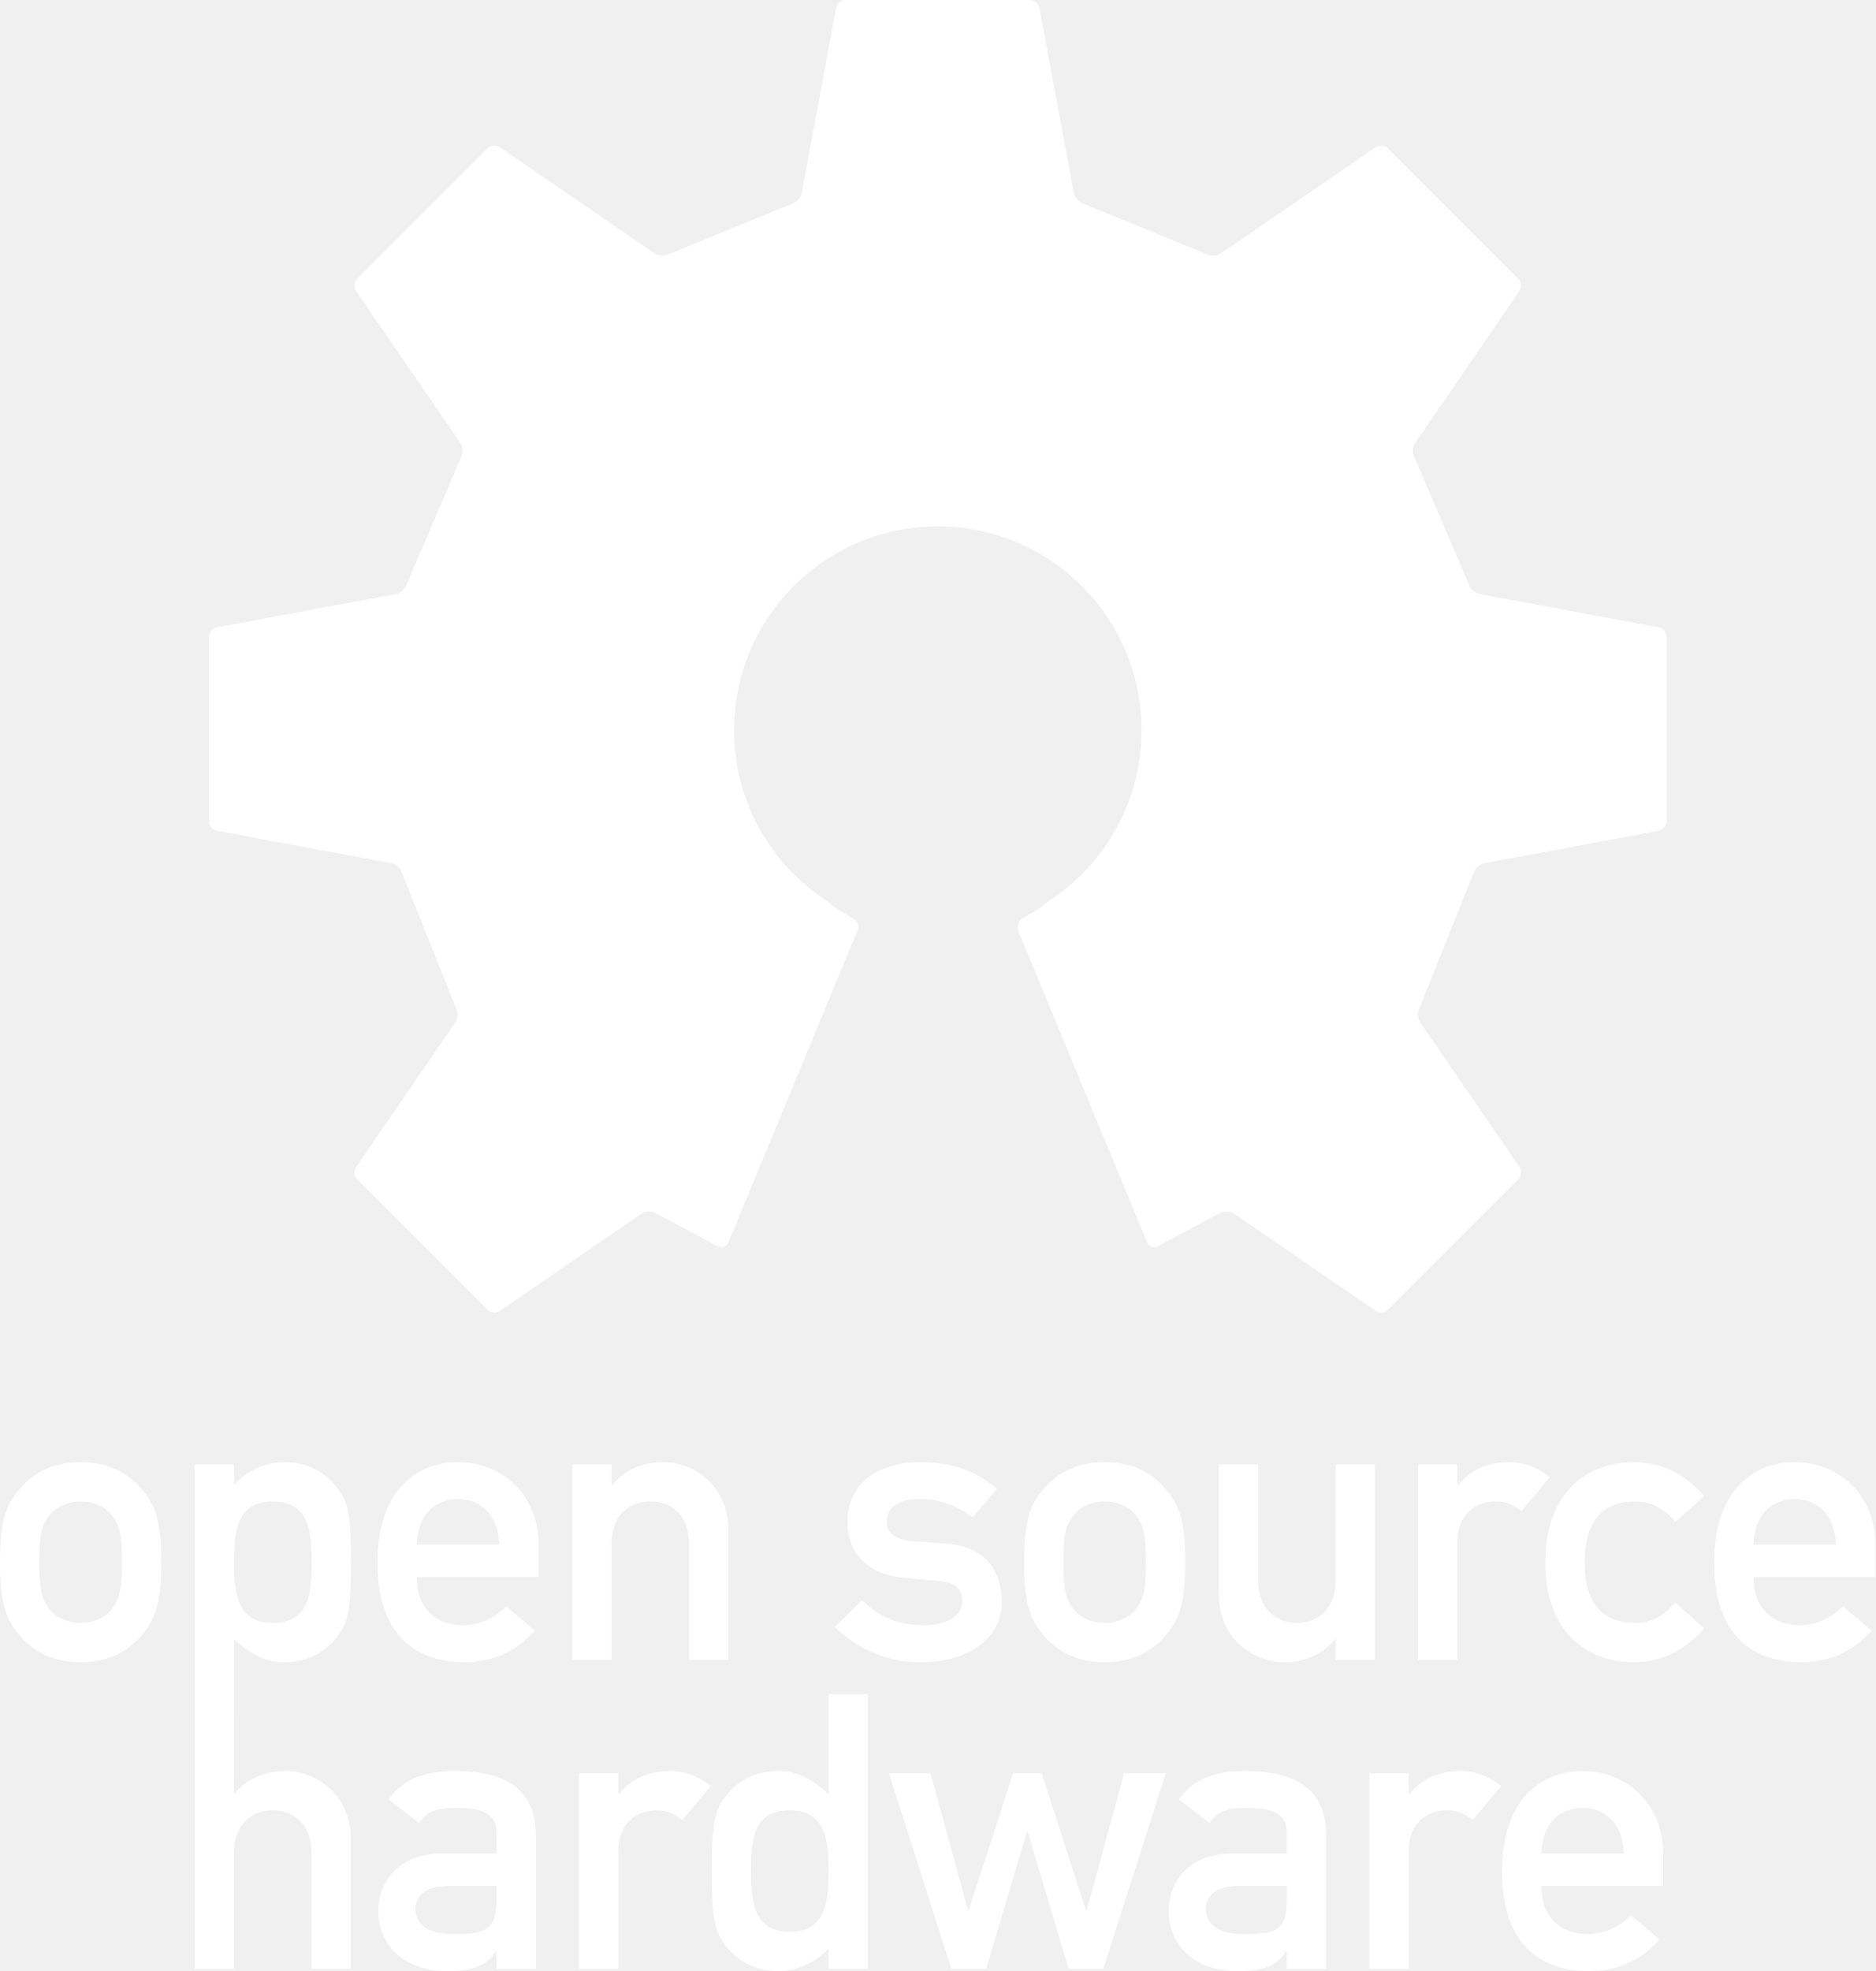
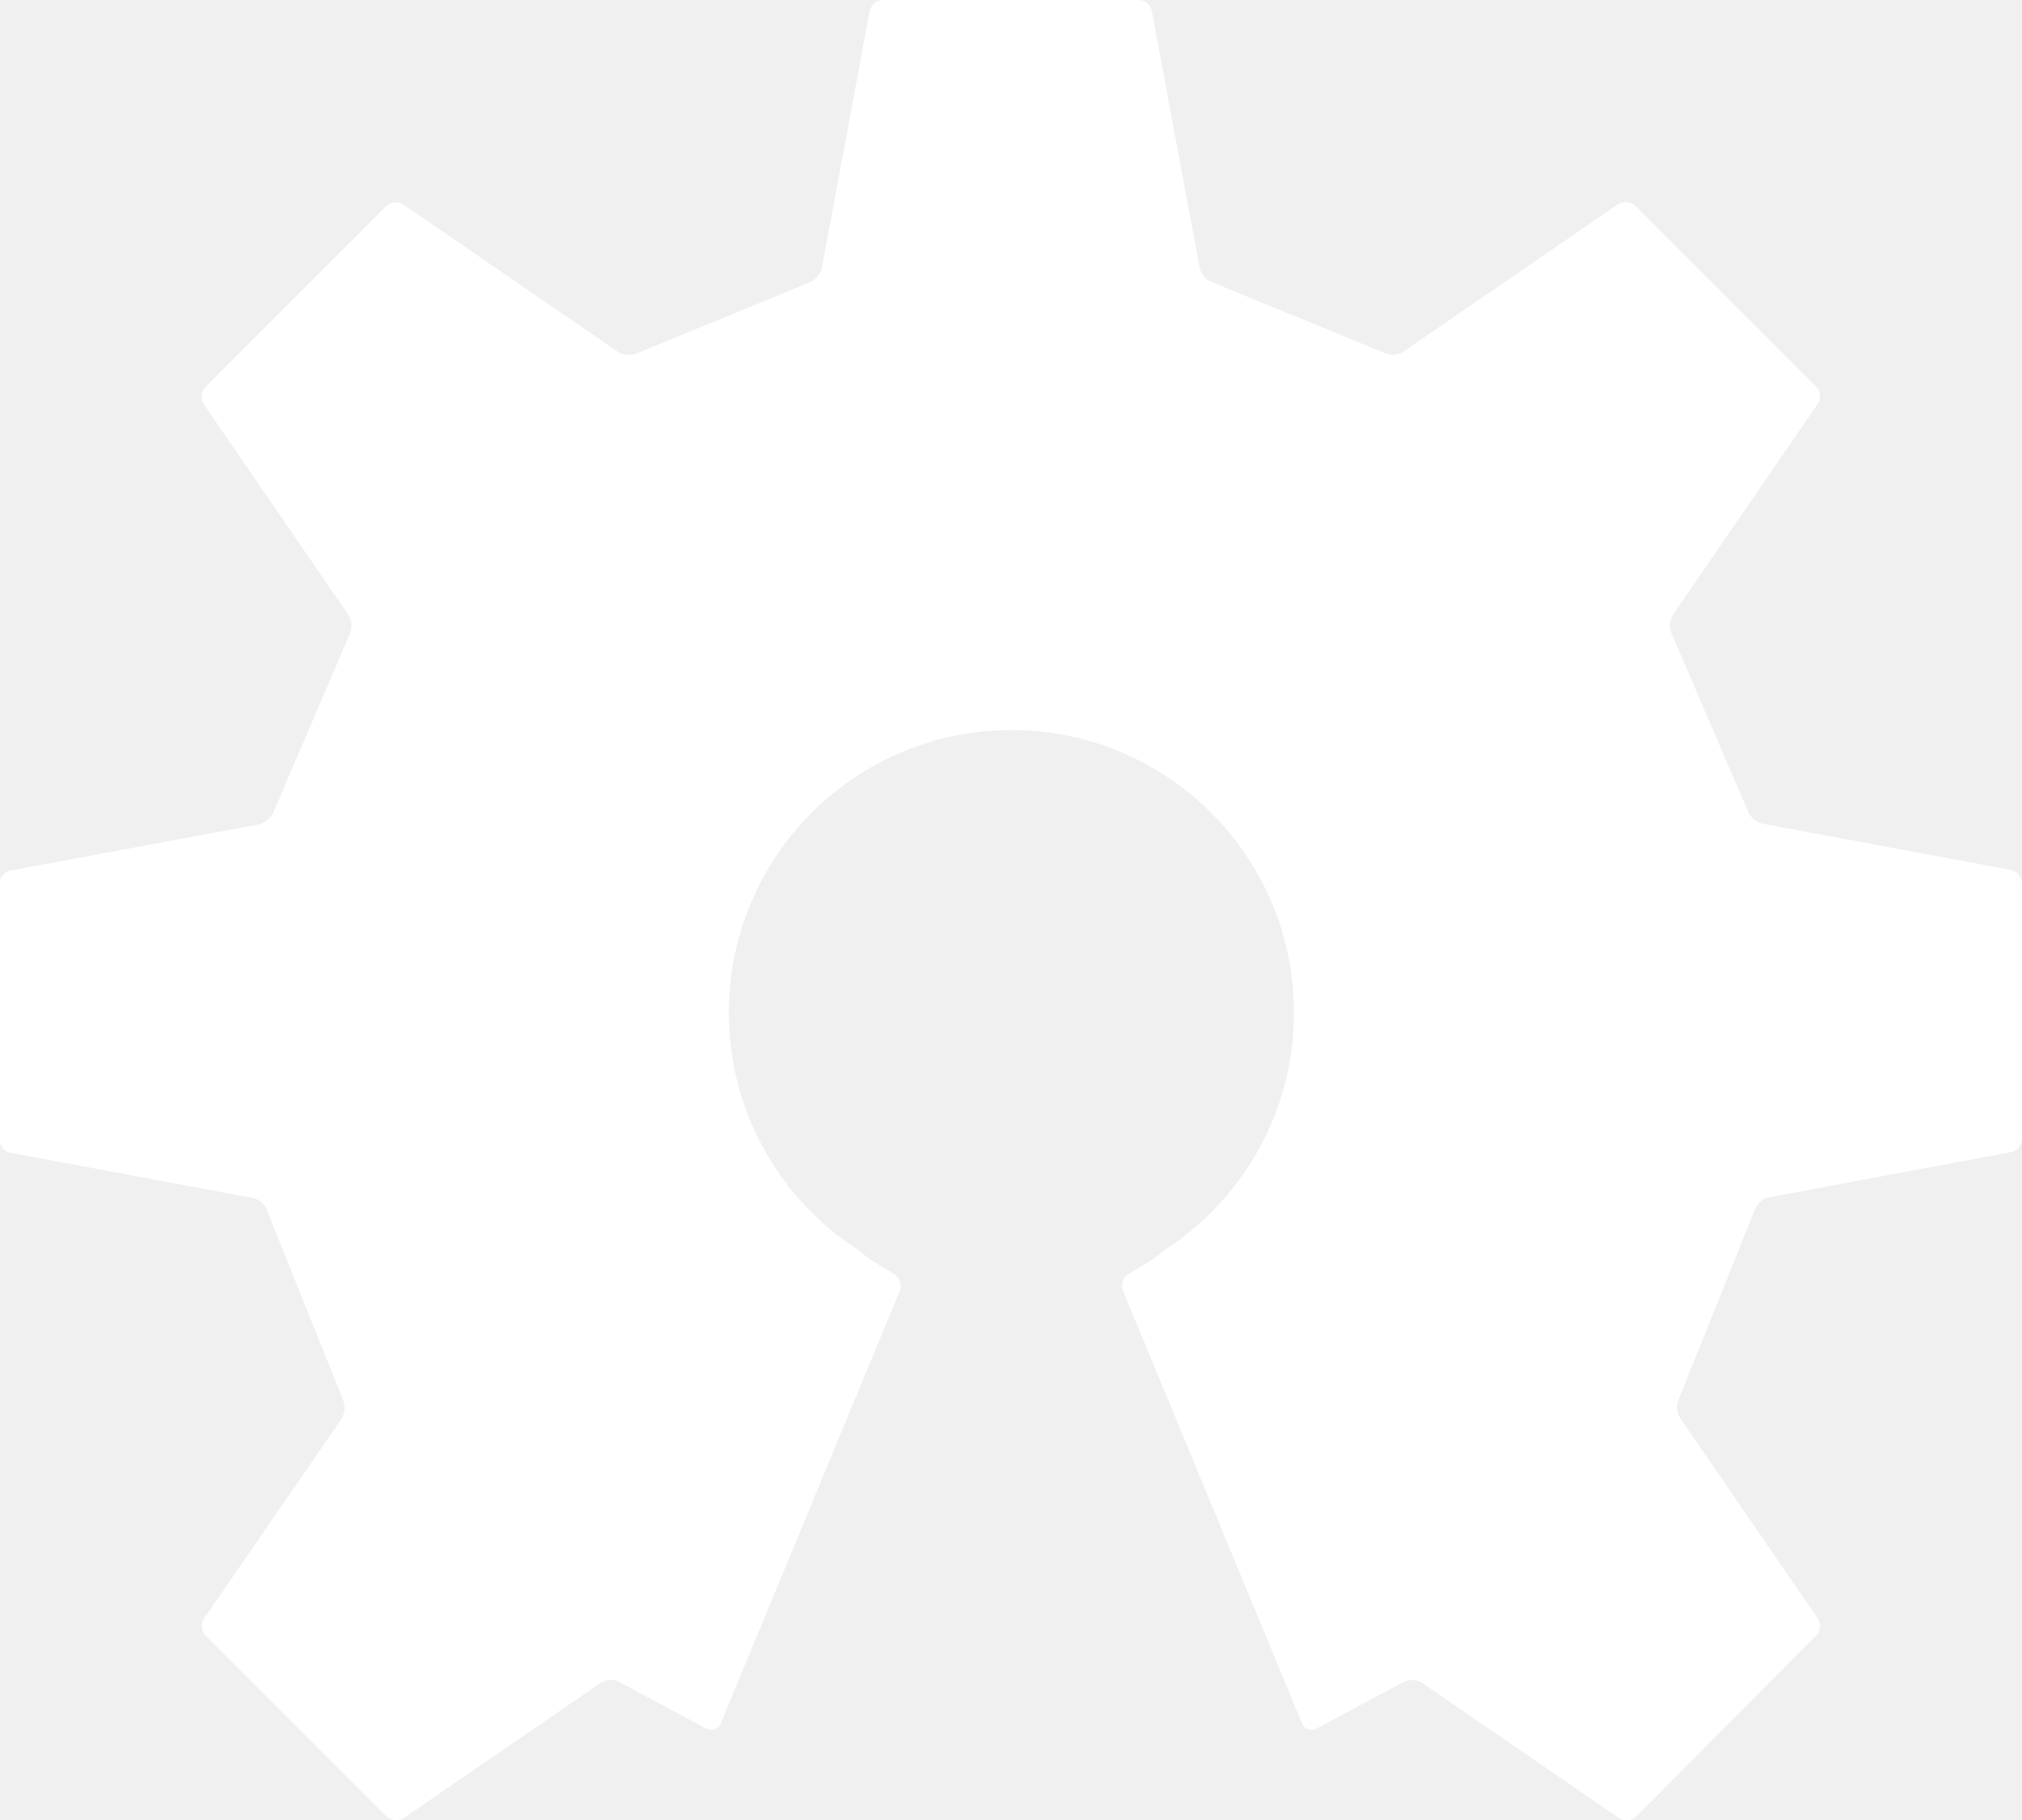
- <svg xmlns="http://www.w3.org/2000/svg" width="8mm" height="8.406mm" viewBox="0 0 8 8.406" version="1.1" id="svg1" xml:space="preserve">
+ <svg xmlns="http://www.w3.org/2000/svg" width="6.219mm" height="5.597mm" viewBox="0 0 6.219 5.597" version="1.1" id="svg1" xml:space="preserve">
  <defs id="defs1">
    <style id="style1">.cls-1{fill-rule:evenodd;}.cls-1,.cls-2{fill:#fff;}</style>
  </defs>
-   <g id="layer1" transform="translate(-15.07528,-50.34185)">
-     <g id="g1" transform="matrix(0.01142824,0,0,0.01142824,15.07528,50.34196)" style="stroke-width:23.152">
-       <path class="cls-2" d="m 619.12,234.11 -66.81,-12.42 c -1.63,-0.3 -3.41,-1.83 -3.95,-3.4 l -20.48,-47.78 c -0.76,-1.48 -0.62,-3.79 0.33,-5.17 l 38.93,-56.74 c 0.93,-1.37 0.75,-3.44 -0.43,-4.62 L 518.09,55.36 c -1.17,-1.17 -3.25,-1.37 -4.61,-0.43 l -57.73,39.62 c -1.37,0.94 -3.71,1.11 -5.19,0.37 L 404.25,75.96 c -1.57,-0.52 -3.11,-2.28 -3.41,-3.91 L 387.98,2.95 c -0.3,-1.63 -1.91,-2.96 -3.56,-2.96 h -68.77 c -1.65,0 -3.26,1.33 -3.56,2.96 l -12.86,69.1 c -0.31,1.63 -1.84,3.39 -3.41,3.91 L 249.5,94.92 c -1.49,0.73 -3.83,0.56 -5.19,-0.37 L 186.58,54.93 c -1.37,-0.94 -3.45,-0.75 -4.62,0.43 l -48.62,48.62 c -1.17,1.17 -1.37,3.25 -0.43,4.62 l 38.93,56.74 c 0.93,1.37 1.08,3.69 0.32,5.17 l -20.48,47.78 c -0.54,1.57 -2.32,3.1 -3.95,3.4 l -66.81,12.42 c -1.63,0.31 -2.96,1.91 -2.96,3.57 v 68.76 c 0,1.66 1.34,3.27 2.97,3.57 l 65.17,12.13 c 1.63,0.3 3.37,1.85 3.87,3.43 l 20.35,50.82 c 0.73,1.49 0.56,3.82 -0.39,5.19 l -37.02,53.94 c -0.93,1.37 -0.74,3.45 0.43,4.62 l 48.63,48.62 c 1.17,1.17 3.25,1.36 4.62,0.43 l 52.99,-36.37 c 1.37,-0.93 3.65,-1.01 5.08,-0.17 l 23.37,12.48 c 1.48,0.76 3.21,0.12 3.84,-1.41 l 48.18,-116.43 c 0.64,-1.53 0,-3.49 -1.41,-4.35 l -5.85,-3.58 c -1.08,-0.66 -2.55,-1.79 -3.7,-2.83 C 287.99,323.02 274,299.39 274,272.48 c 0,-42 34.05,-76.04 76.04,-76.04 41.99,0 76.04,34.05 76.04,76.04 0,26.91 -13.99,50.55 -35.09,64.05 -1.14,1.04 -2.61,2.17 -3.69,2.83 l -5.85,3.58 c -1.41,0.87 -2.05,2.82 -1.41,4.35 l 48.18,116.43 c 0.63,1.53 2.36,2.17 3.84,1.41 l 23.37,-12.48 c 1.43,-0.83 3.71,-0.76 5.08,0.17 l 52.99,36.37 c 1.37,0.93 3.45,0.74 4.61,-0.43 l 48.63,-48.62 c 1.17,-1.17 1.37,-3.26 0.43,-4.62 l -37.02,-53.94 c -0.93,-1.37 -1.11,-3.7 -0.38,-5.19 l 20.35,-50.82 c 0.5,-1.58 2.23,-3.13 3.87,-3.43 l 65.17,-12.13 c 1.63,-0.3 2.96,-1.91 2.96,-3.57 v -68.76 c 0.01,-1.66 -1.32,-3.26 -2.95,-3.57" id="path1" style="stroke-width:23.152" />
-       <path class="cls-1" d="m 185.31,734.72 h 14.68 v -49.8 c 0,-17.99 -12.38,-24.04 -30.37,-24.04 -10.94,0 -19,2.87 -24.61,10.65 l 11.51,8.78 c 2.59,-4.17 6.19,-5.62 13.82,-5.62 10.51,0 14.97,2.45 14.97,9.36 v 7.63 h -20.3 c -15.69,0 -23.75,9.94 -23.75,21.59 0,12.67 9.5,22.31 25.76,22.31 9.93,0 14.97,-2.3 17.99,-7.34 h 0.29 v 6.48 z m 0,-25.62 c 0,11.38 -4.17,12.67 -16.41,12.67 -9.93,0 -13.82,-4.32 -13.82,-9.21 0,-5.33 4.03,-8.79 12.67,-8.79 h 17.56 z" id="path2" style="stroke-width:23.152" />
-       <path class="cls-1" d="m 216.12,734.72 h 14.68 v -43.9 c 0,-10.64 7.06,-15.26 14.25,-15.26 3.74,0 6.19,1.01 9.64,3.6 l 10.65,-12.67 c -4.46,-3.45 -9.35,-5.61 -15.26,-5.61 -7.77,0 -14.4,2.88 -19,8.64 h -0.29 v -7.77 h -14.68 v 72.97 z" id="path3" style="stroke-width:23.152" />
-       <path class="cls-1" d="m 309.26,734.72 h 14.68 V 632.23 h -14.68 v 37.28 c -5.47,-5.18 -11.37,-8.64 -18.86,-8.64 -8.92,0 -15.4,4.02 -19.57,9.5 -4.03,5.17 -5.18,9.92 -5.18,27.78 0,17.86 1.15,22.73 5.18,27.92 4.17,5.47 10.65,9.5 19.57,9.5 7.49,0 14.25,-3.46 18.86,-8.49 v 7.63 z m -14.39,-59.16 c 13.68,0 14.4,12.1 14.4,22.61 0,10.51 -0.72,22.73 -14.4,22.73 -13.68,0 -14.54,-11.37 -14.54,-22.73 0,-11.36 0.72,-22.61 14.54,-22.61" id="path4" style="stroke-width:23.152" />
-       <polygon class="cls-1" points="347.34,661.75 331.8,661.75 355.11,734.72 368.07,734.72 383.32,683.62 383.61,683.62 398.87,734.72 411.83,734.72 435.14,661.75 419.59,661.75 405.64,712.84 405.34,712.84 388.79,661.75 378.14,661.75 361.59,712.84 361.3,712.84 " id="polygon4" style="stroke-width:23.152" />
-       <path class="cls-1" d="M 480.32,734.72 H 495 v -49.8 c 0,-17.99 -12.38,-24.04 -30.37,-24.04 -10.94,0 -19,2.87 -24.62,10.65 l 11.52,8.78 c 2.59,-4.17 6.18,-5.62 13.81,-5.62 10.51,0 14.97,2.45 14.97,9.36 v 7.63 h -20.3 c -15.68,0 -23.75,9.94 -23.75,21.59 0,12.67 9.5,22.31 25.77,22.31 9.93,0 14.97,-2.3 18,-7.34 h 0.28 v 6.48 0 z m 0,-25.62 c 0,11.38 -4.17,12.67 -16.41,12.67 -9.93,0 -13.82,-4.32 -13.82,-9.21 0,-5.33 4.03,-8.79 12.67,-8.79 h 17.56 z" id="path5" style="stroke-width:23.152" />
-       <path class="cls-1" d="m 511.14,734.72 h 14.68 v -43.9 c 0,-10.64 7.05,-15.26 14.25,-15.26 3.75,0 6.19,1.01 9.64,3.6 l 10.65,-12.67 c -4.46,-3.45 -9.36,-5.61 -15.26,-5.61 -7.77,0 -14.39,2.88 -19,8.64 h -0.29 v -7.77 h -14.68 v 72.97 z" id="path6" style="stroke-width:23.152" />
-       <path class="cls-1" d="m 620.79,703.78 v -12.1 c 0,-18.85 -13.96,-30.8 -30.07,-30.8 -14.11,0 -30.08,9.21 -30.08,37.56 0,29.94 17.41,37.14 32.39,37.14 9.79,0 19.14,-3.45 26.34,-11.8 l -10.65,-9.07 c -4.32,4.47 -10.37,7.06 -15.97,7.06 -10.08,0 -17.41,-6.05 -17.41,-17.99 h 45.47 z m -45.47,-12.1 c 0.28,-11.08 6.76,-16.99 15.4,-16.99 8.64,0 14.97,5.91 15.4,16.99 z" id="path7" style="stroke-width:23.152" />
-       <path class="cls-1" d="m 0,582.9 c 0,15.83 2.3,21.88 7.91,28.07 4.03,4.46 10.8,9.35 22.17,9.35 11.37,0 18.13,-4.89 22.17,-9.35 5.61,-6.19 7.92,-12.24 7.92,-28.07 0,-15.83 -2.3,-21.74 -7.92,-27.92 -4.03,-4.46 -10.8,-9.36 -22.17,-9.36 -11.37,0 -18.14,4.9 -22.17,9.36 C 2.3,561.17 0,567.21 0,582.9 m 45.48,0.14 c 0,10.51 -0.86,13.38 -3.6,17.27 -2.16,3.02 -6.77,5.33 -11.8,5.33 -5.03,0 -9.64,-2.3 -11.8,-5.33 -2.74,-3.89 -3.6,-6.76 -3.6,-17.41 0,-10.65 0.87,-13.39 3.6,-17.27 2.16,-3.02 6.76,-5.33 11.8,-5.33 5.04,0 9.64,2.3 11.8,5.33 2.74,3.88 3.6,6.76 3.6,17.41" id="path8" style="stroke-width:23.152" />
-       <path class="cls-1" d="m 201.05,588.51 v -12.09 c 0,-18.86 -13.96,-30.81 -30.08,-30.81 -14.11,0 -30.08,9.22 -30.08,37.57 0,29.93 17.41,37.13 32.38,37.13 9.79,0 19.14,-3.45 26.34,-11.8 l -10.65,-9.06 c -4.32,4.46 -10.36,7.06 -15.97,7.06 -10.08,0 -17.42,-6.05 -17.42,-18 z m -45.48,-12.08 c 0.29,-11.09 6.77,-16.99 15.4,-16.99 8.63,0 14.97,5.9 15.4,16.99 z" id="path9" style="stroke-width:23.152" />
-       <path class="cls-1" d="m 213.58,619.45 h 14.68 v -43.46 c 0,-9.94 6.19,-15.69 14.54,-15.69 8.35,0 14.4,5.75 14.4,15.69 v 43.46 h 14.68 v -48.5 c 0,-16.56 -12.95,-25.34 -24.32,-25.34 -7.77,0 -14.4,2.88 -19,8.64 h -0.29 v -7.77 h -14.68 v 72.97 z" id="path10" style="stroke-width:23.152" />
-       <path class="cls-1" d="m 311.57,607.22 c 9.36,8.78 20.3,13.1 32.1,13.1 16.98,0 30.23,-8.2 30.23,-22.45 0,-11.65 -6.04,-20.87 -21.16,-21.88 l -12.09,-0.86 c -7.34,-0.58 -9.64,-3.75 -9.64,-6.91 0,-5.03 3.17,-8.78 12.52,-8.78 7.92,0 13.83,2.74 19.58,6.76 l 9.06,-10.64 c -7.2,-6.05 -15.83,-9.94 -28.65,-9.94 -15.4,0 -27.2,7.63 -27.2,22.45 0,12.52 8.92,19.72 21.01,20.73 l 12.96,1.15 c 5.04,0.43 8.92,2.02 8.92,7.2 0,6.19 -6.05,9.35 -14.4,9.35 -9.79,0 -16.7,-3.16 -23.03,-9.35 l -10.22,10.07 z" id="path11" style="stroke-width:23.152" />
-       <path class="cls-1" d="m 382.24,582.9 c 0,15.83 2.31,21.88 7.92,28.07 4.03,4.46 10.79,9.35 22.16,9.35 11.37,0 18.14,-4.89 22.17,-9.35 5.61,-6.19 7.91,-12.24 7.91,-28.07 0,-15.83 -2.3,-21.74 -7.91,-27.92 -4.03,-4.46 -10.79,-9.36 -22.17,-9.36 -11.38,0 -18.13,4.9 -22.16,9.36 -5.61,6.19 -7.92,12.23 -7.92,27.92 m 45.48,0.14 c 0,10.51 -0.86,13.38 -3.6,17.27 -2.16,3.02 -6.76,5.33 -11.8,5.33 -5.04,0 -9.64,-2.3 -11.79,-5.33 -2.74,-3.89 -3.6,-6.76 -3.6,-17.41 0,-10.65 0.87,-13.39 3.6,-17.27 2.15,-3.02 6.76,-5.33 11.79,-5.33 5.03,0 9.64,2.3 11.8,5.33 2.74,3.88 3.6,6.76 3.6,17.41" id="path12" style="stroke-width:23.152" />
-       <path class="cls-1" d="m 454.94,594.99 c 0,16.55 12.96,25.33 24.47,25.33 7.62,0 14.25,-2.88 18.85,-8.64 h 0.28 v 7.78 h 14.68 v -72.98 h -14.68 v 43.47 c 0,9.93 -6.19,15.69 -14.4,15.69 -8.21,0 -14.53,-5.76 -14.53,-15.69 v -43.47 h -14.68 c 0,0 0,48.51 0,48.51 z" id="path13" style="stroke-width:23.152" />
-       <path class="cls-1" d="M 529.32,619.45 H 544 v -43.9 c 0,-10.65 7.05,-15.26 14.25,-15.26 3.75,0 6.19,1.01 9.64,3.6 l 10.65,-12.67 c -4.47,-3.45 -9.35,-5.61 -15.26,-5.61 -7.77,0 -14.4,2.88 -19,8.64 H 544 v -7.77 h -14.68 z" id="path14" style="stroke-width:23.152" />
-       <path class="cls-1" d="m 625.31,598.01 c -3.6,4.46 -8.78,7.63 -14.82,7.63 -11.94,0 -19,-6.77 -19,-22.61 0,-15.84 7.06,-22.73 19,-22.73 6.04,0 11.23,3.17 14.82,7.63 l 10.79,-9.64 c -6.33,-7.34 -15.11,-12.67 -26.19,-12.67 -16.84,0 -33.1,10.65 -33.1,37.42 0,26.77 16.26,37.28 33.1,37.28 11.08,0 19.87,-5.33 26.19,-12.66 l -10.79,-9.64 z" id="path15" style="stroke-width:23.152" />
-       <path class="cls-1" d="m 700,588.51 v -12.09 c 0,-18.86 -13.97,-30.81 -30.08,-30.81 -14.11,0 -30.08,9.22 -30.08,37.57 0,29.93 17.41,37.13 32.39,37.13 9.79,0 19.15,-3.45 26.34,-11.8 l -10.65,-9.06 c -4.32,4.46 -10.36,7.06 -15.97,7.06 -10.08,0 -17.41,-6.05 -17.41,-18 h 45.48 z m -45.48,-12.08 c 0.28,-11.09 6.76,-16.99 15.4,-16.99 8.64,0 14.96,5.9 15.4,16.99 z" id="path16" style="stroke-width:23.152" />
-       <path class="cls-2" d="m 101.77,605.64 c 13.82,0 14.54,-11.38 14.54,-22.6 0,-11.22 -0.72,-22.74 -14.54,-22.74 -13.82,0 -14.4,12.09 -14.4,22.74 0,10.65 0.72,22.6 14.4,22.6 M 72.64,734.72 V 546.49 h 14.74 v 7.63 c 4.61,-5.04 11.37,-8.49 18.86,-8.49 8.92,0 15.4,4.03 19.58,9.5 4.03,5.18 5.18,9.93 5.18,27.92 0,17.99 -1.15,22.6 -5.18,27.77 -4.17,5.47 -10.66,9.5 -19.58,9.5 -7.49,0 -13.39,-3.45 -18.86,-8.64 l -0.05,57.83 c 4.89,-5.75 11.51,-8.64 19.28,-8.64 11.37,0 24.32,8.78 24.32,25.33 v 48.51 h -14.68 v -43.47 c 0,-9.94 -6.19,-15.69 -14.4,-15.69 -8.21,0 -14.53,5.75 -14.53,15.69 v 43.47 H 72.64 Z" id="path17" style="stroke-width:23.152" />
-     </g>
+   <g id="layer1" transform="translate(-15.96629,-50.34184)">
+     <path class="cls-2" d="m 22.151,53.017 -0.764,-0.142 c -0.019,-0.003 -0.039,-0.021 -0.045,-0.039 L 21.108,52.291 c -0.009,-0.017 -0.007,-0.043 0.004,-0.059 l 0.445,-0.648 c 0.011,-0.016 0.009,-0.039 -0.005,-0.053 L 20.996,50.975 c -0.013,-0.013 -0.037,-0.016 -0.053,-0.005 l -0.66,0.453 c -0.016,0.011 -0.042,0.013 -0.059,0.004 l -0.529,-0.217 c -0.018,-0.006 -0.036,-0.026 -0.039,-0.045 L 19.509,50.376 c -0.003,-0.019 -0.022,-0.034 -0.041,-0.034 h -0.786 c -0.019,0 -0.037,0.015 -0.041,0.034 l -0.147,0.79 c -0.004,0.019 -0.021,0.039 -0.039,0.045 l -0.529,0.217 c -0.017,0.008 -0.044,0.006 -0.059,-0.004 l -0.66,-0.453 c -0.016,-0.011 -0.039,-0.009 -0.053,0.005 l -0.556,0.556 c -0.013,0.013 -0.016,0.037 -0.005,0.053 l 0.445,0.648 c 0.011,0.016 0.012,0.042 0.004,0.059 l -0.234,0.546 c -0.006,0.018 -0.027,0.035 -0.045,0.039 l -0.764,0.142 c -0.019,0.004 -0.034,0.022 -0.034,0.041 v 0.786 c 0,0.019 0.015,0.037 0.034,0.041 l 0.745,0.139 c 0.019,0.003 0.039,0.021 0.044,0.039 l 0.233,0.581 c 0.008,0.017 0.006,0.044 -0.004,0.059 L 16.594,55.319 c -0.011,0.016 -0.009,0.039 0.005,0.053 l 0.556,0.556 c 0.013,0.013 0.037,0.016 0.053,0.005 l 0.606,-0.416 c 0.016,-0.011 0.042,-0.012 0.058,-0.002 l 0.267,0.143 c 0.017,0.009 0.037,0.001 0.044,-0.016 l 0.551,-1.331 c 0.007,-0.017 0,-0.04 -0.016,-0.05 l -0.067,-0.041 c -0.012,-0.007 -0.029,-0.02 -0.042,-0.032 -0.241,-0.154 -0.401,-0.424 -0.401,-0.732 0,-0.48 0.389,-0.869 0.869,-0.869 0.48,0 0.869,0.389 0.869,0.869 0,0.308 -0.16,0.578 -0.401,0.732 -0.013,0.012 -0.03,0.025 -0.042,0.032 l -0.067,0.041 c -0.016,0.01 -0.023,0.032 -0.016,0.05 l 0.551,1.331 c 0.007,0.017 0.027,0.025 0.044,0.016 l 0.267,-0.143 c 0.016,-0.009 0.042,-0.009 0.058,0.002 l 0.606,0.416 c 0.016,0.011 0.039,0.009 0.053,-0.005 L 21.552,55.372 c 0.013,-0.013 0.016,-0.037 0.005,-0.053 L 21.134,54.703 c -0.011,-0.016 -0.013,-0.042 -0.004,-0.059 l 0.233,-0.581 c 0.006,-0.018 0.025,-0.036 0.044,-0.039 L 22.151,53.885 c 0.019,-0.003 0.034,-0.022 0.034,-0.041 v -0.786 c 1.14e-4,-0.019 -0.015,-0.037 -0.034,-0.041" id="path1" style="stroke-width:0.265" />
  </g>
</svg>
